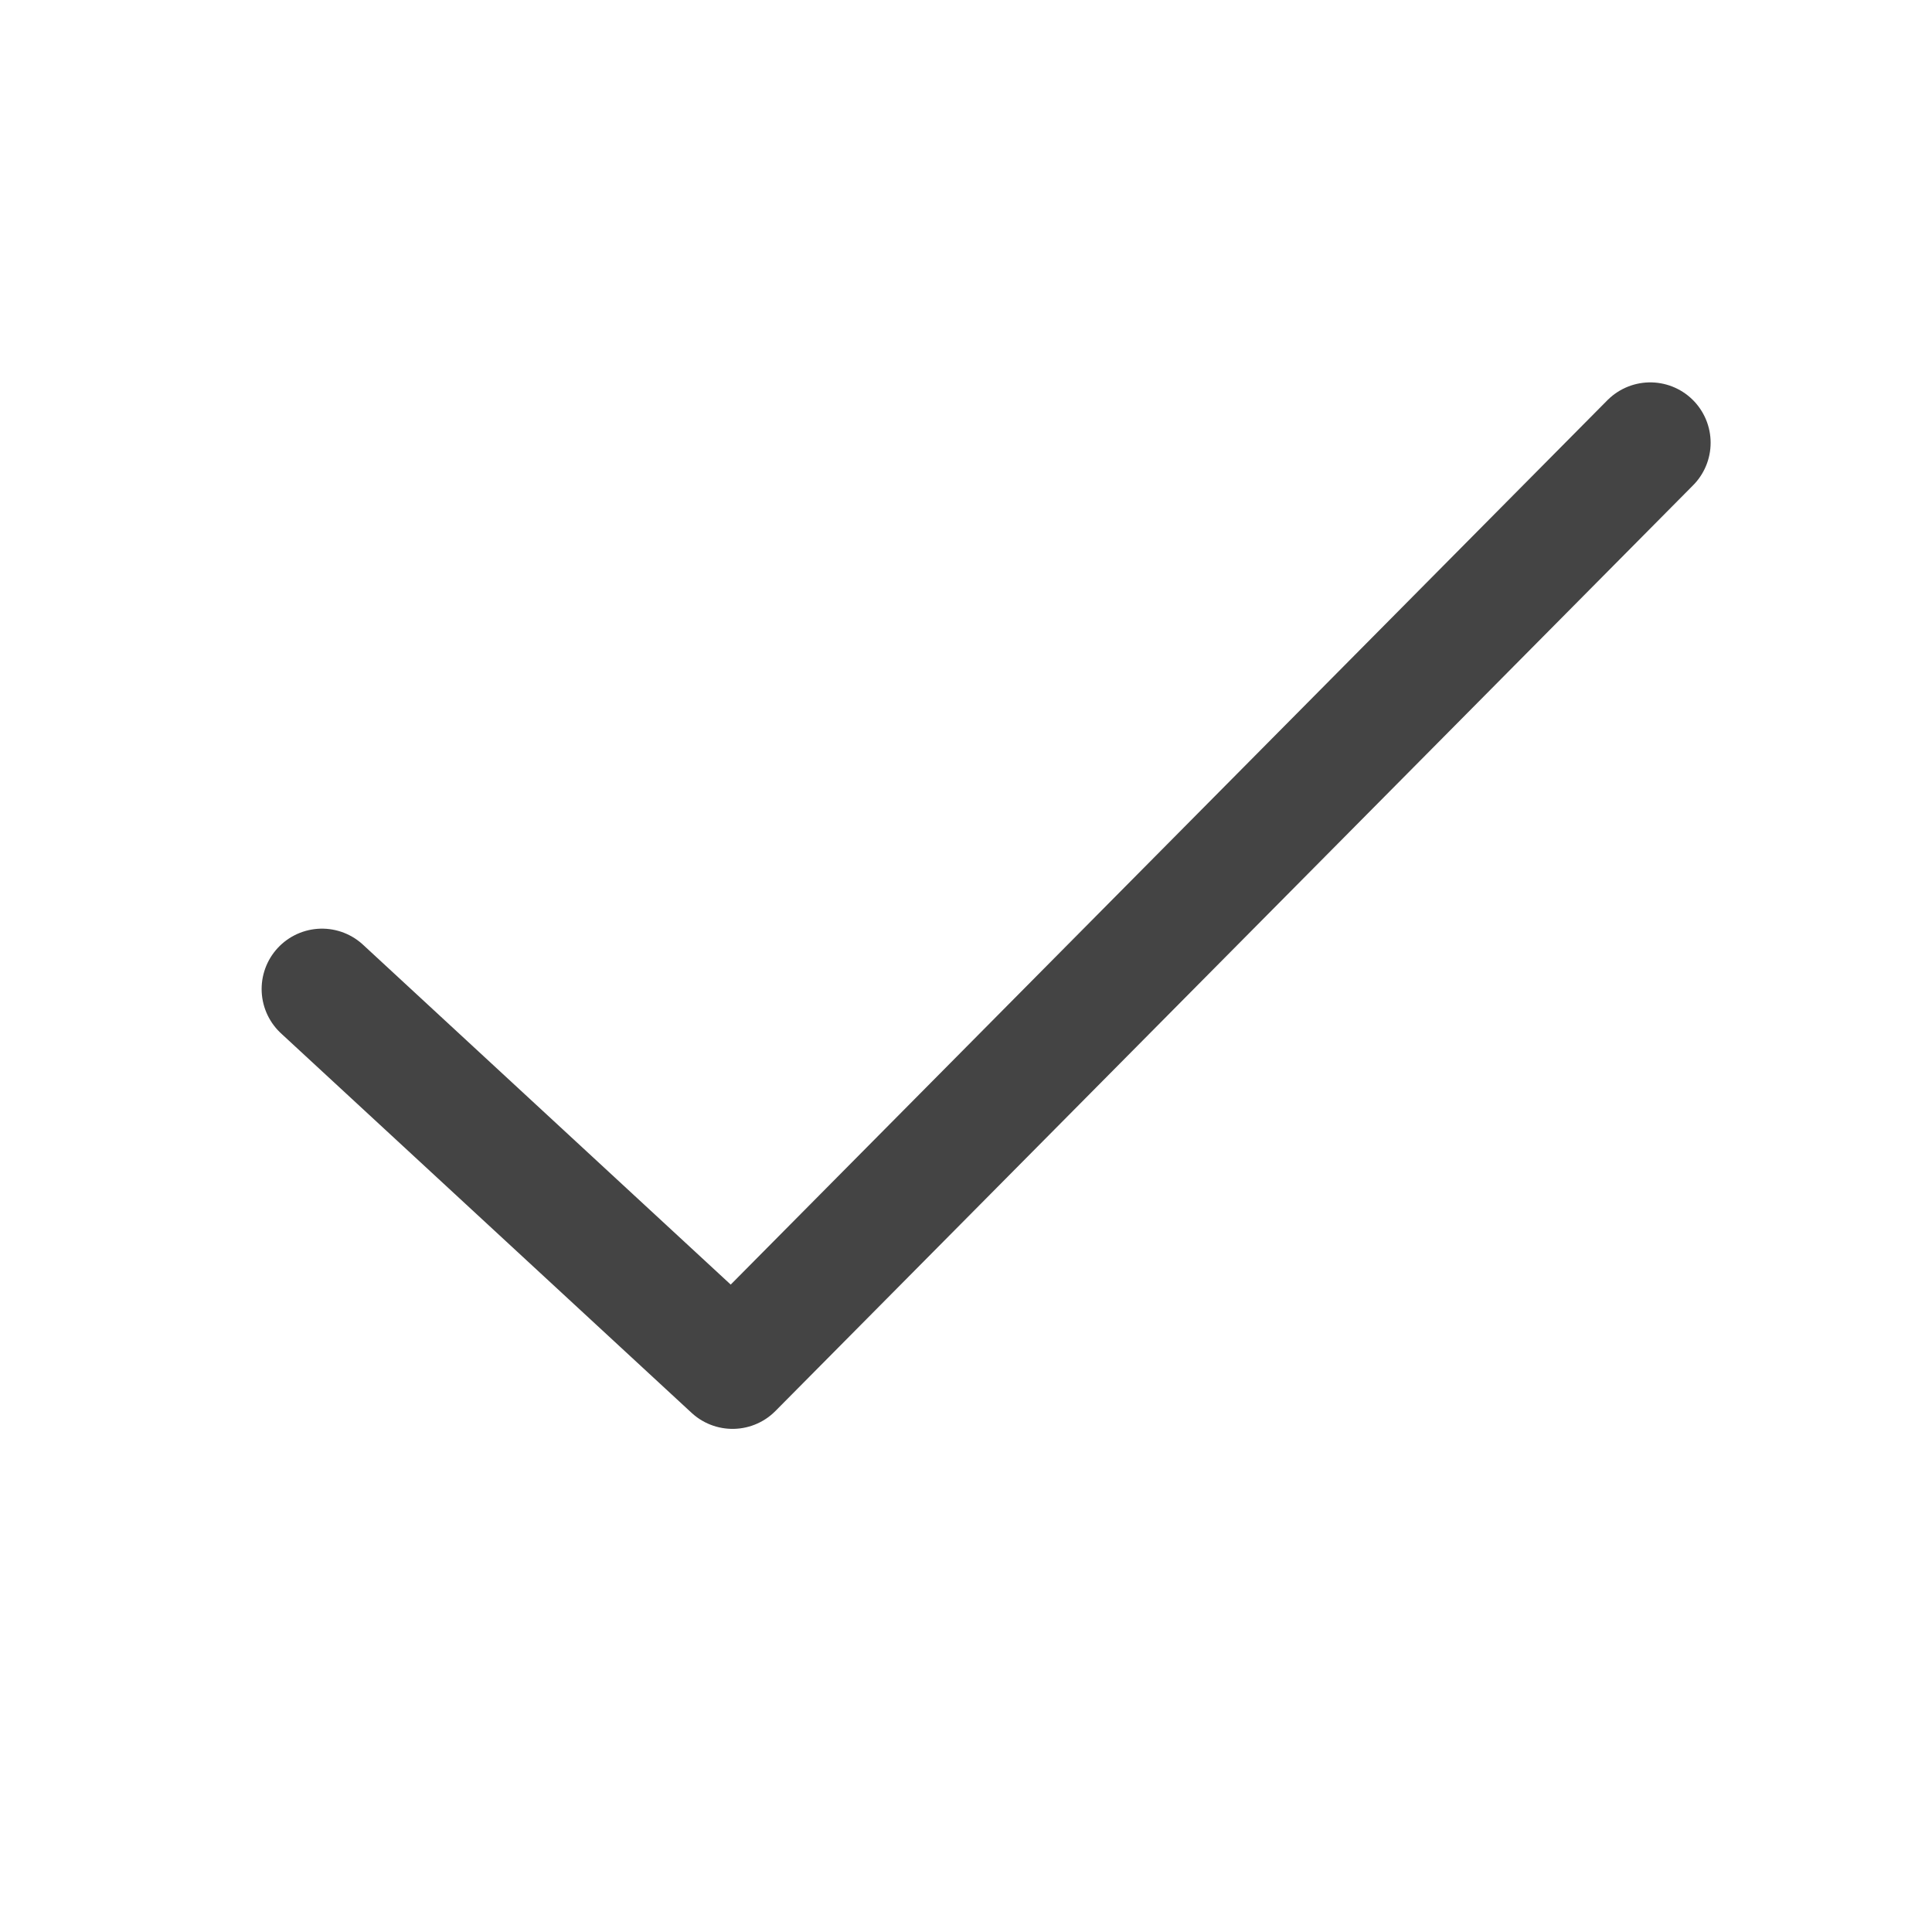
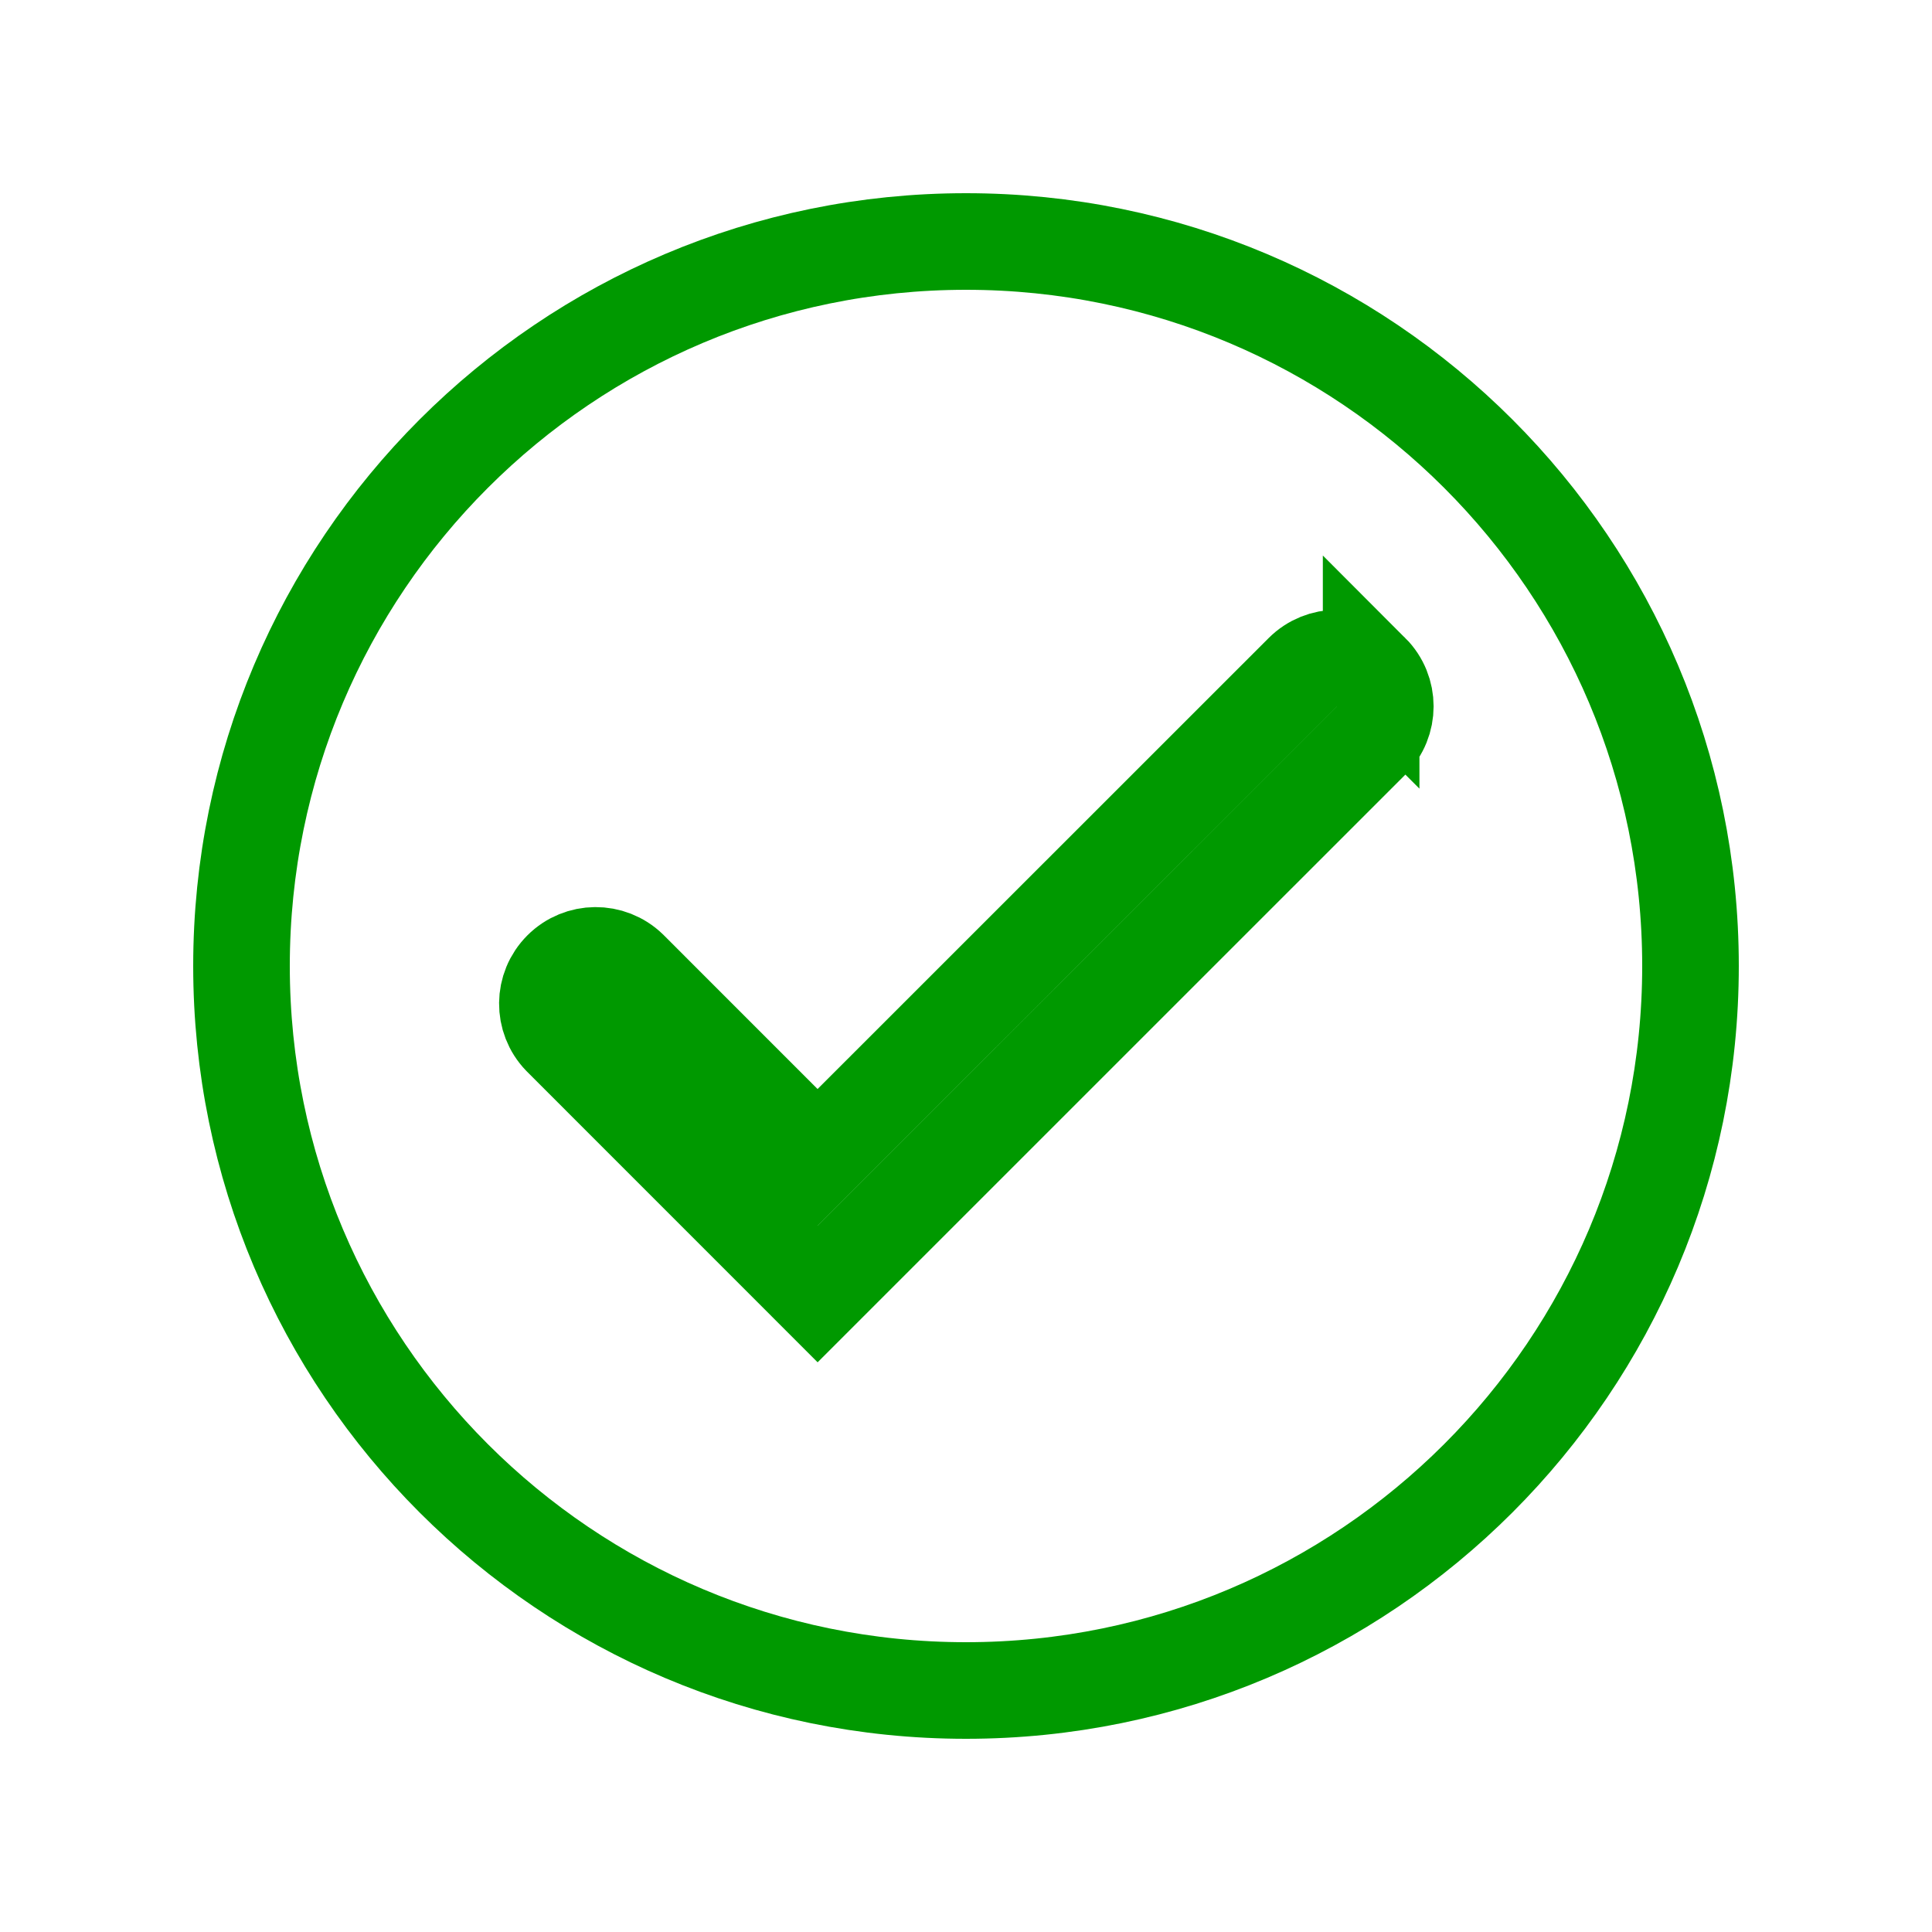
- <svg xmlns="http://www.w3.org/2000/svg" width="24" height="24" fill="none" viewBox="0 0 24 24">
+ <svg xmlns="http://www.w3.org/2000/svg" width="30" height="30" fill="none" viewBox="0 0 30 30">
  <g class="icon-resolve-comment">
-     <path stroke="#444" stroke-linecap="round" stroke-linejoin="round" stroke-width="1.5" d="M20.5 5.5 9.1 17 4 12.286" class="icon-stroke-gray-primary" />
+     <path stroke="#090" stroke-linecap="round" stroke-width="1.5" d="M15 3.75c6.213 0 11.25 5.037 11.25 11.25S21.213 26.25 15 26.25 3.75 21.213 3.75 15 8.787 3.75 15 3.75Zm6.291 6.688a.751.751 0 0 0-1.061 0l-7.535 7.533-2.924-2.925a.75.75 0 0 0-1.061 1.06l3.986 3.987.53-.53 8.065-8.064a.751.751 0 0 0 0-1.062Z" class="icon-stroke-green" />
  </g>
</svg>
